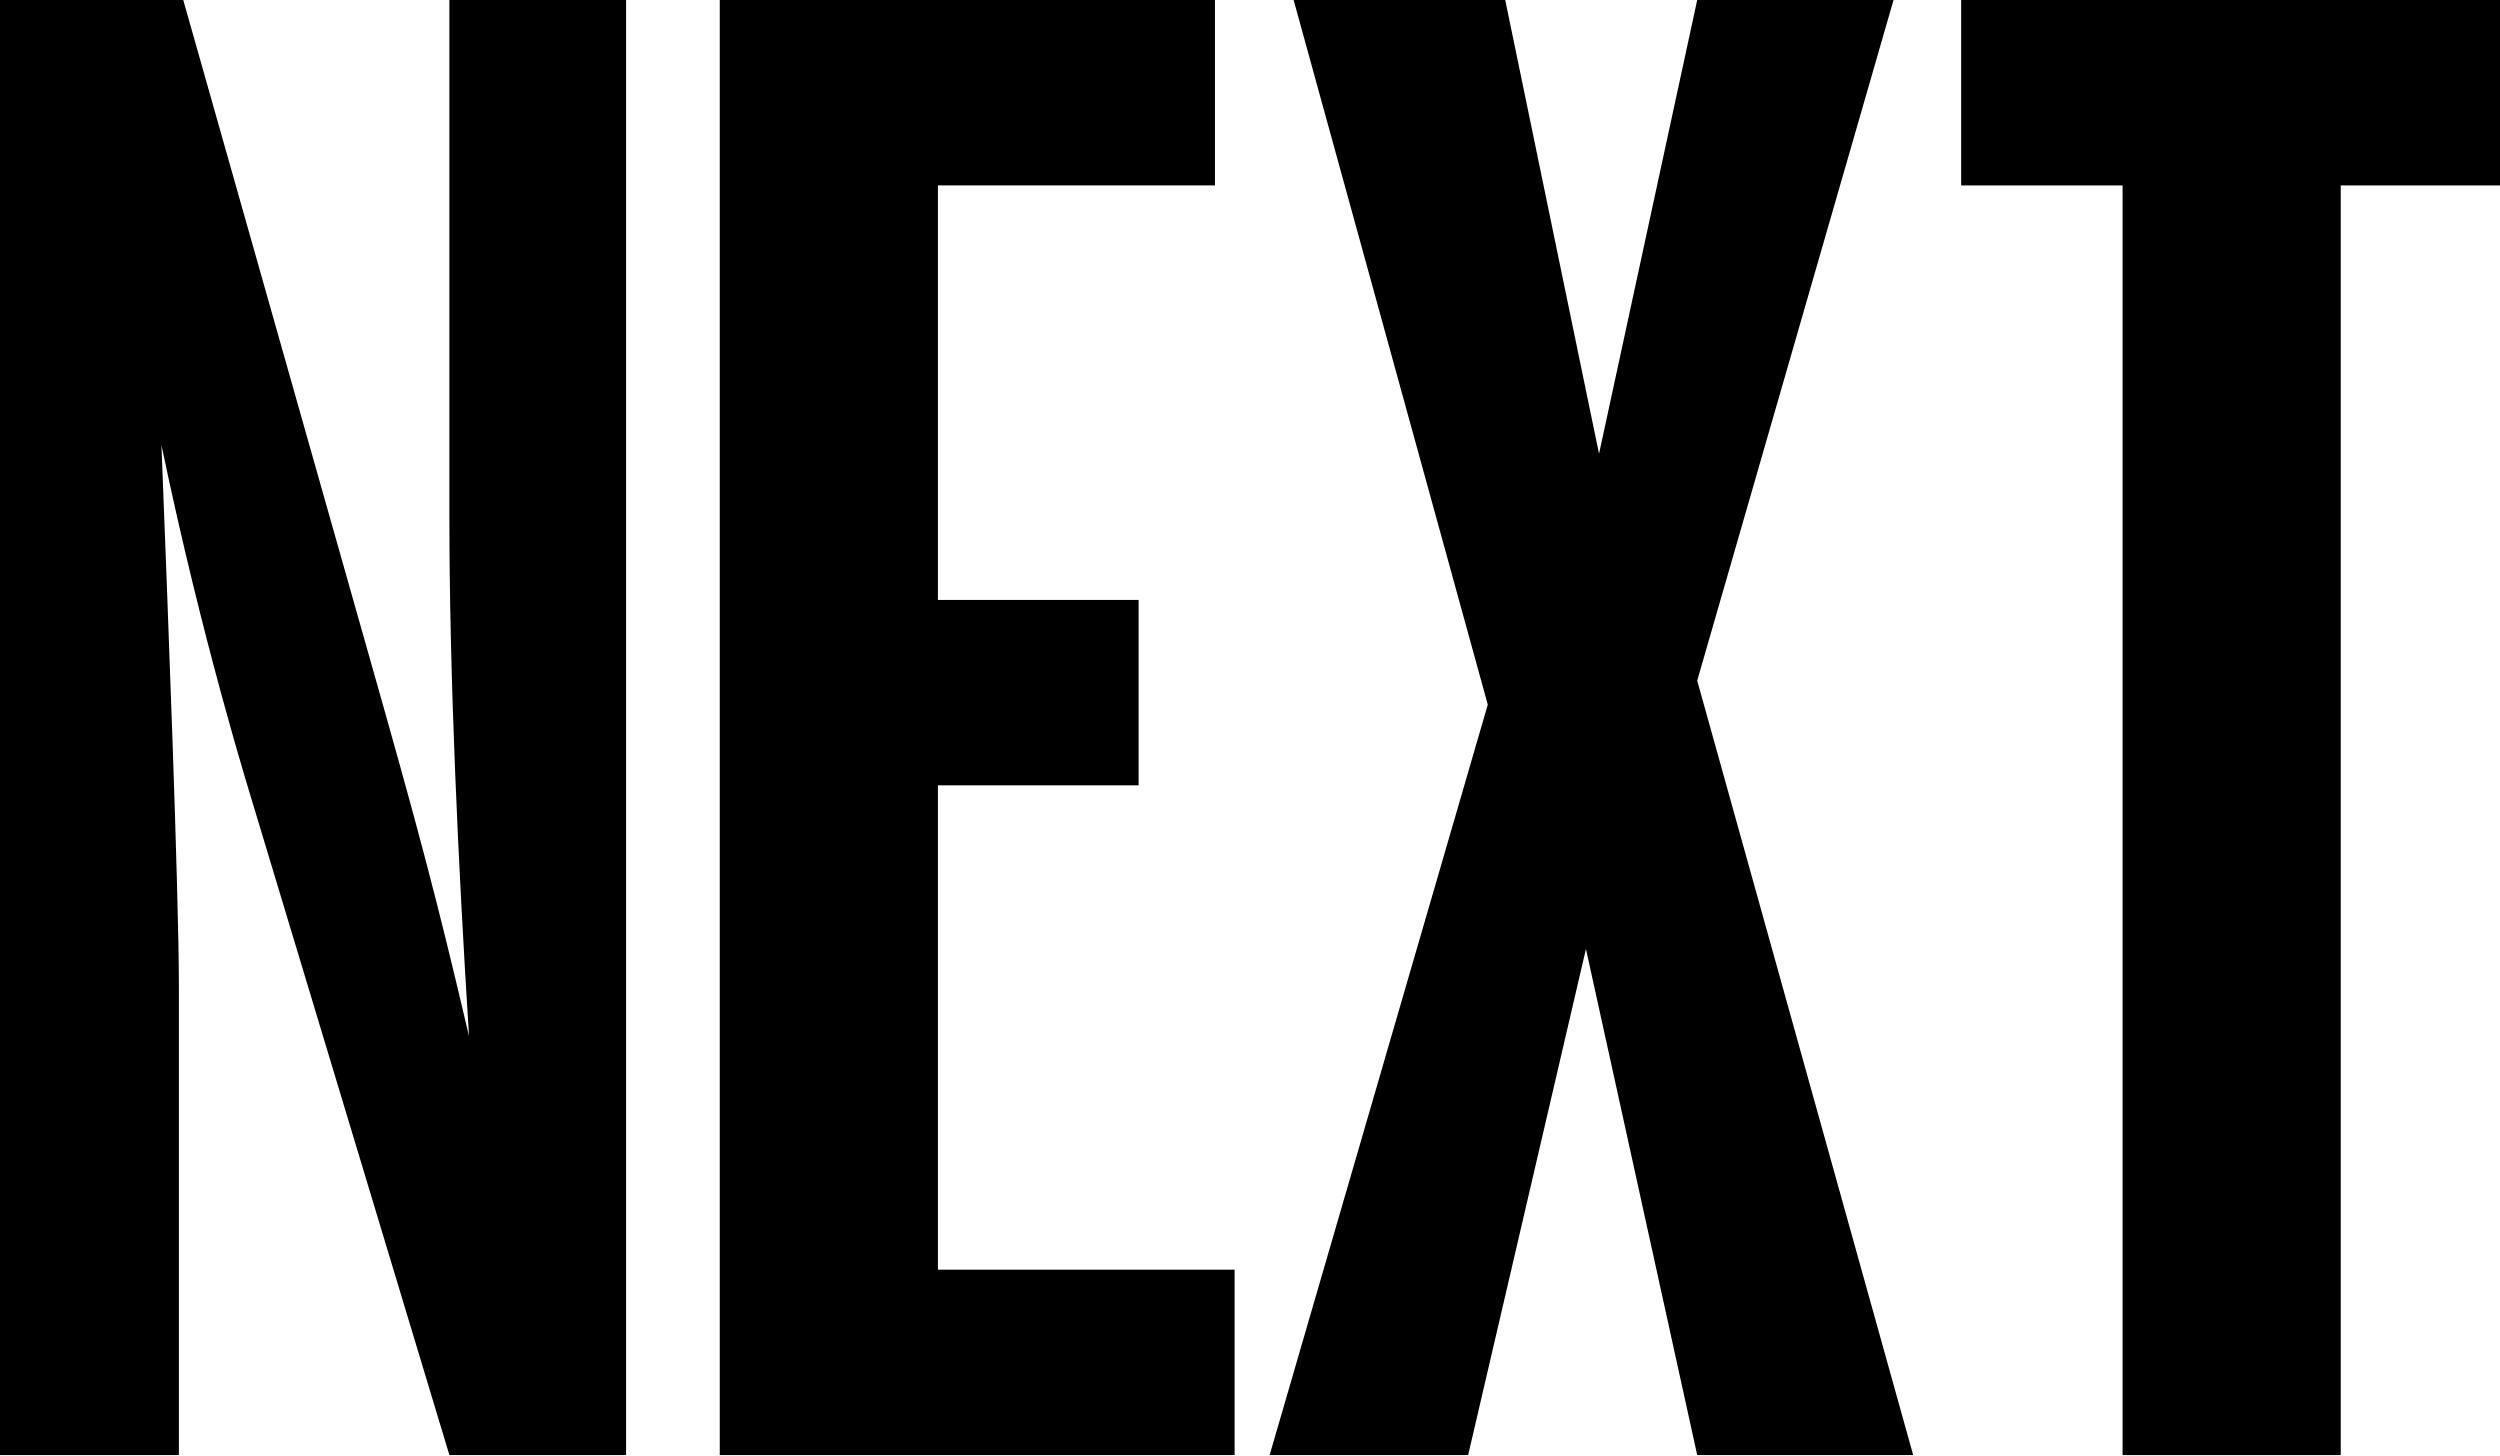
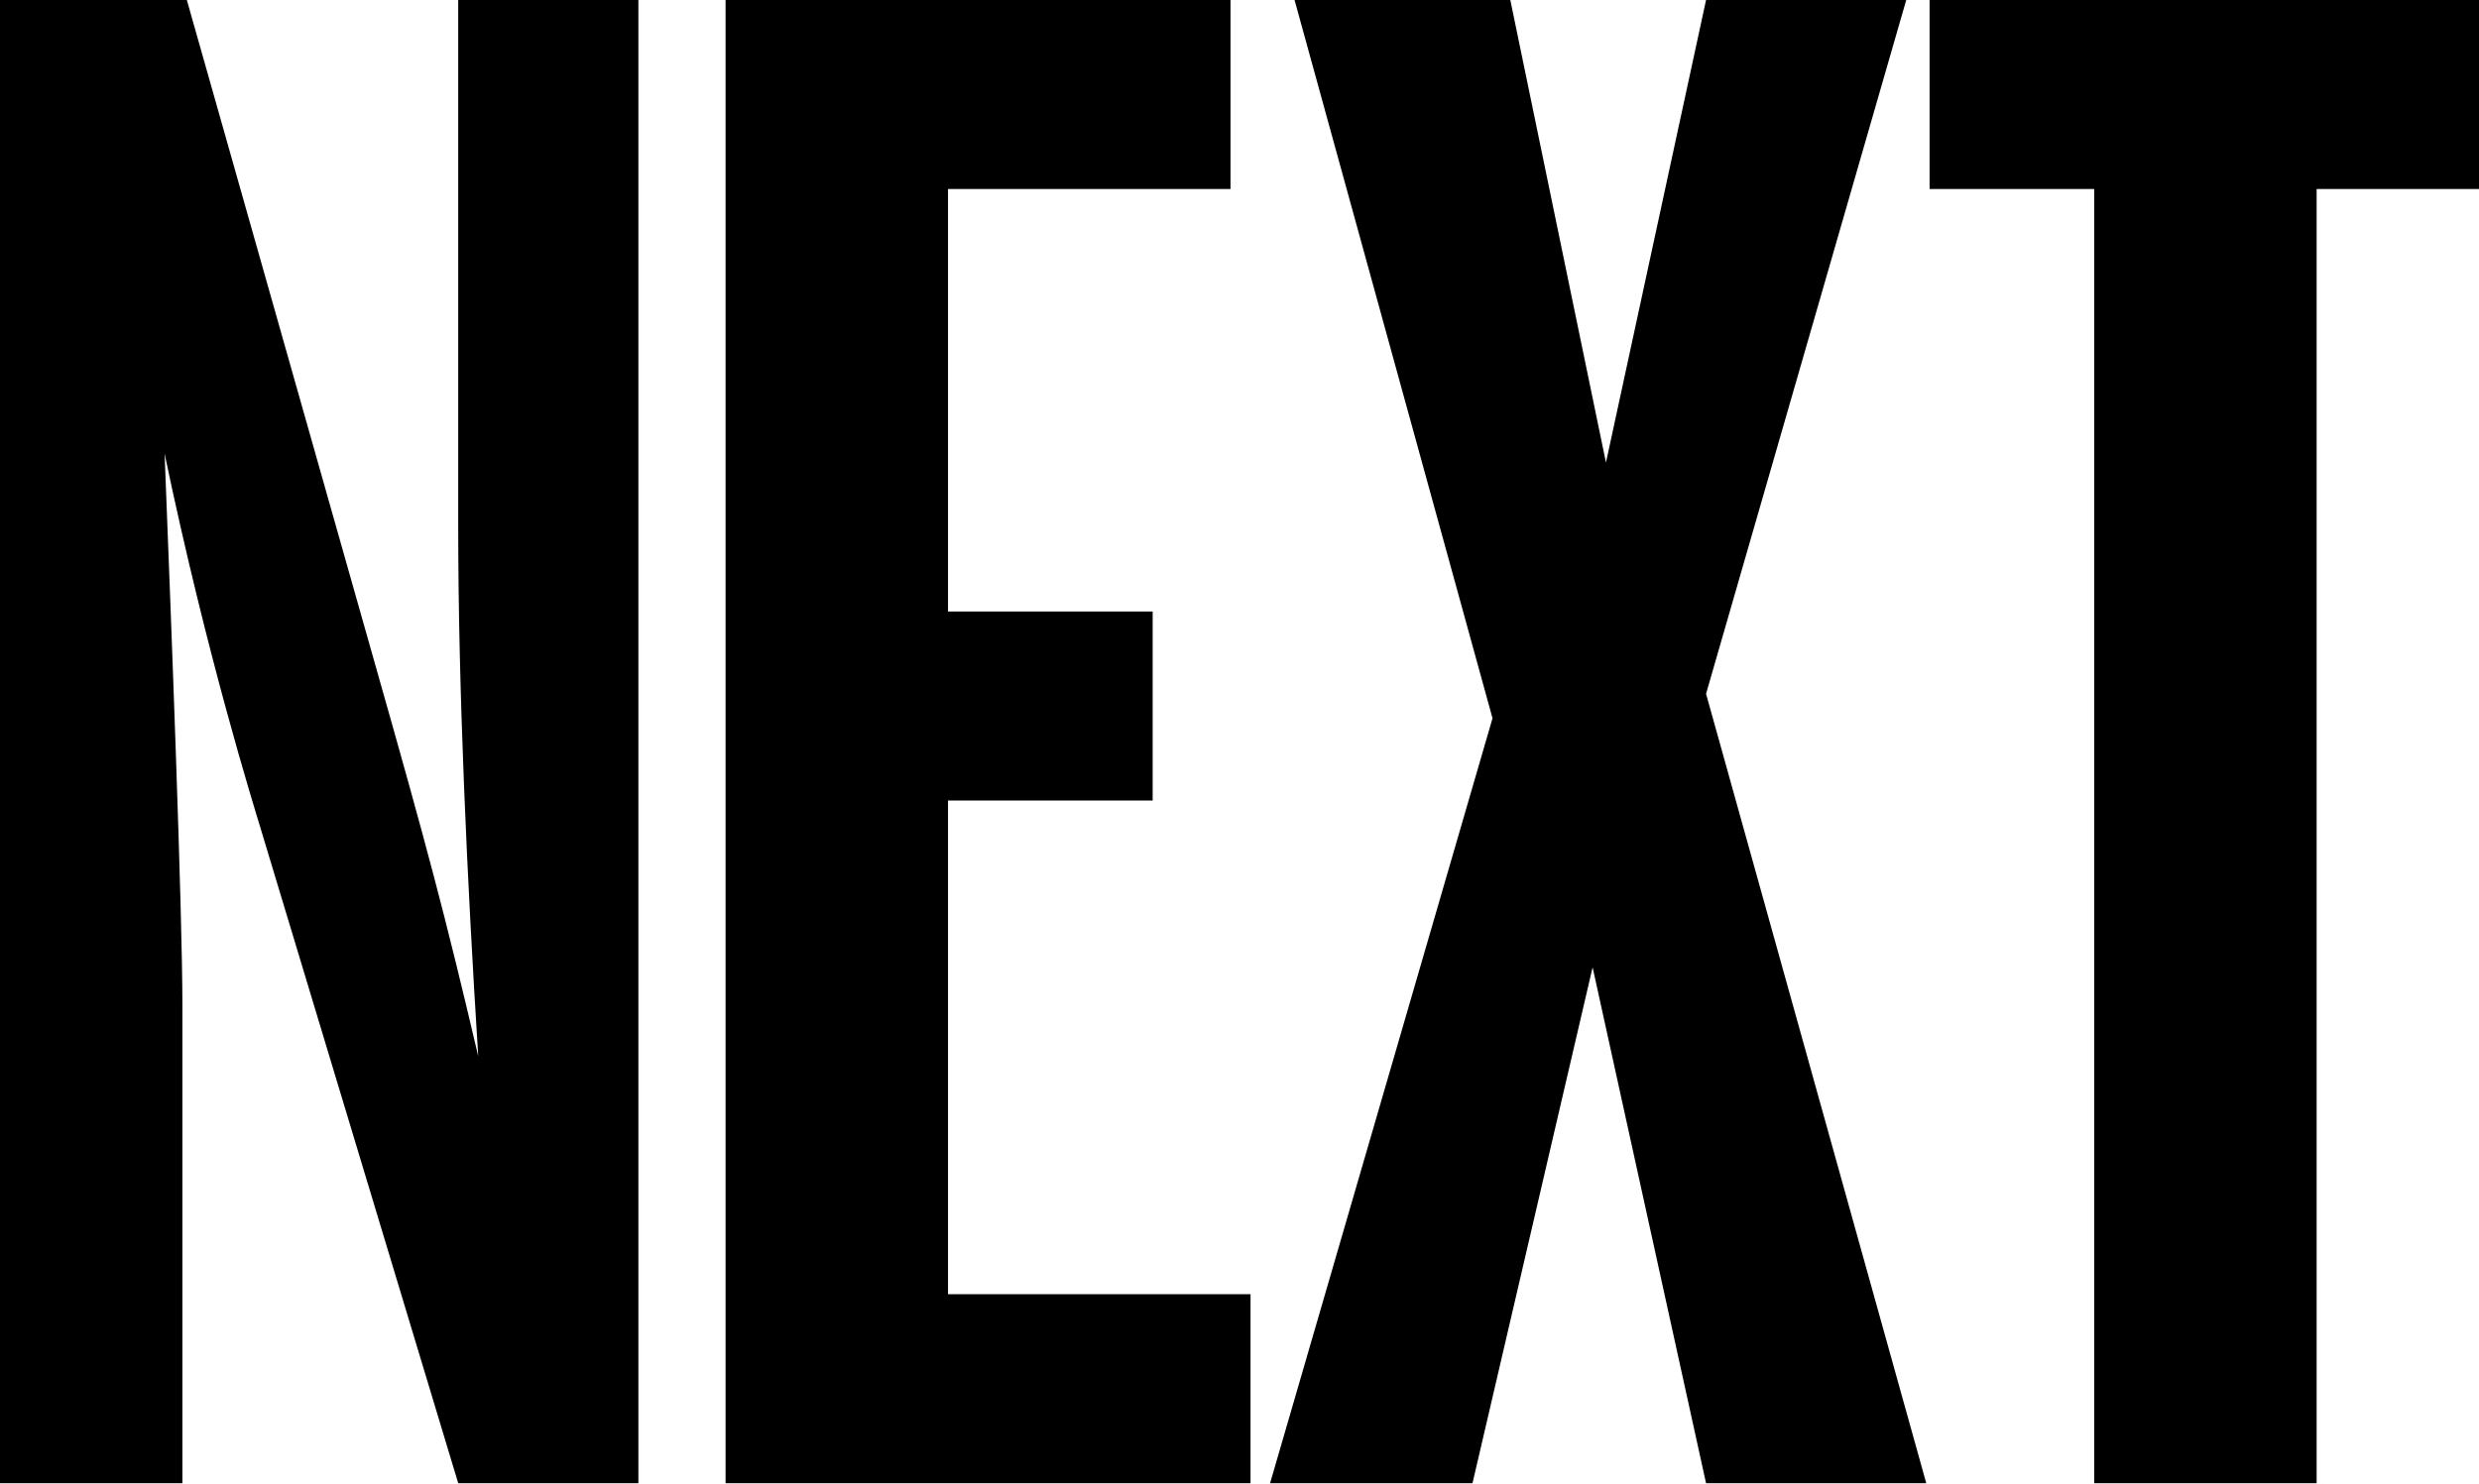
- <svg xmlns="http://www.w3.org/2000/svg" version="1.1" id="Layer_1" x="0px" y="0px" width="500.878px" height="291.527px" viewBox="0 0 500.878 291.527" enable-background="new 0 0 500.878 291.527" xml:space="preserve">
-   <g>
-     <path d="M90.037,291.527l-38.9-128.937c-1.311-4.37-10.49-33.653-18.794-73.428c1.311,33.217,3.497,90.036,3.497,108.395v93.971H0   V0h36.714l37.151,131.122c10.053,35.402,13.549,48.516,20.105,76.487c-2.185-34.528-3.934-72.117-3.934-104.023V0h35.403v291.527   H90.037z" />
-     <path d="M144.205,291.527V0h99.215v37.151h-55.507v83.044h40.21v37.15h-40.21v97.029h59.442v37.151L144.205,291.527   L144.205,291.527z" />
-     <path d="M340.038,291.527l-22.291-101.4l-23.602,101.4h-39.773l43.707-150.354L259.178,0h42.396l18.793,90.911L340.038,0h39.336   l-39.336,136.366l43.27,155.161H340.038L340.038,291.527z" />
-     <path d="M425.263,291.527V37.151h-32.342V0h107.957v37.151h-31.906v254.376H425.263z" />
-   </g>
+ <svg xmlns="http://www.w3.org/2000/svg" version="1.1" id="NEXT" x="0px" y="0px" width="751.261px" height="449.616px" viewBox="0 0 751.261 449.616" enable-background="new 0 0 751.261 449.616" xml:space="preserve">
+   <path d="M702.053,449.616V57.298h49.208V0H584.762v57.298h49.883v392.317H702.053z M583.754,449.616L517.02,210.315L577.688,0  H517.02l-30.334,140.21L457.7,0h-65.386l59.993,217.73l-67.409,231.886h61.343l36.399-156.388l34.379,156.388H583.754z   M378.972,449.616v-57.297h-91.676V242.672h62.017v-57.299h-62.017V57.298h85.608V0H219.887v449.616H378.972z M193.463,449.616V0  h-54.601v159.759c0,49.208,2.696,107.18,6.067,160.432c-10.112-43.141-15.504-63.364-31.008-117.965L56.623,0H0v449.616h55.275  V304.687c0-28.312-3.37-115.942-5.392-167.173C62.69,198.856,76.846,244.02,78.868,250.761l59.994,198.854H193.463z" />
</svg>
